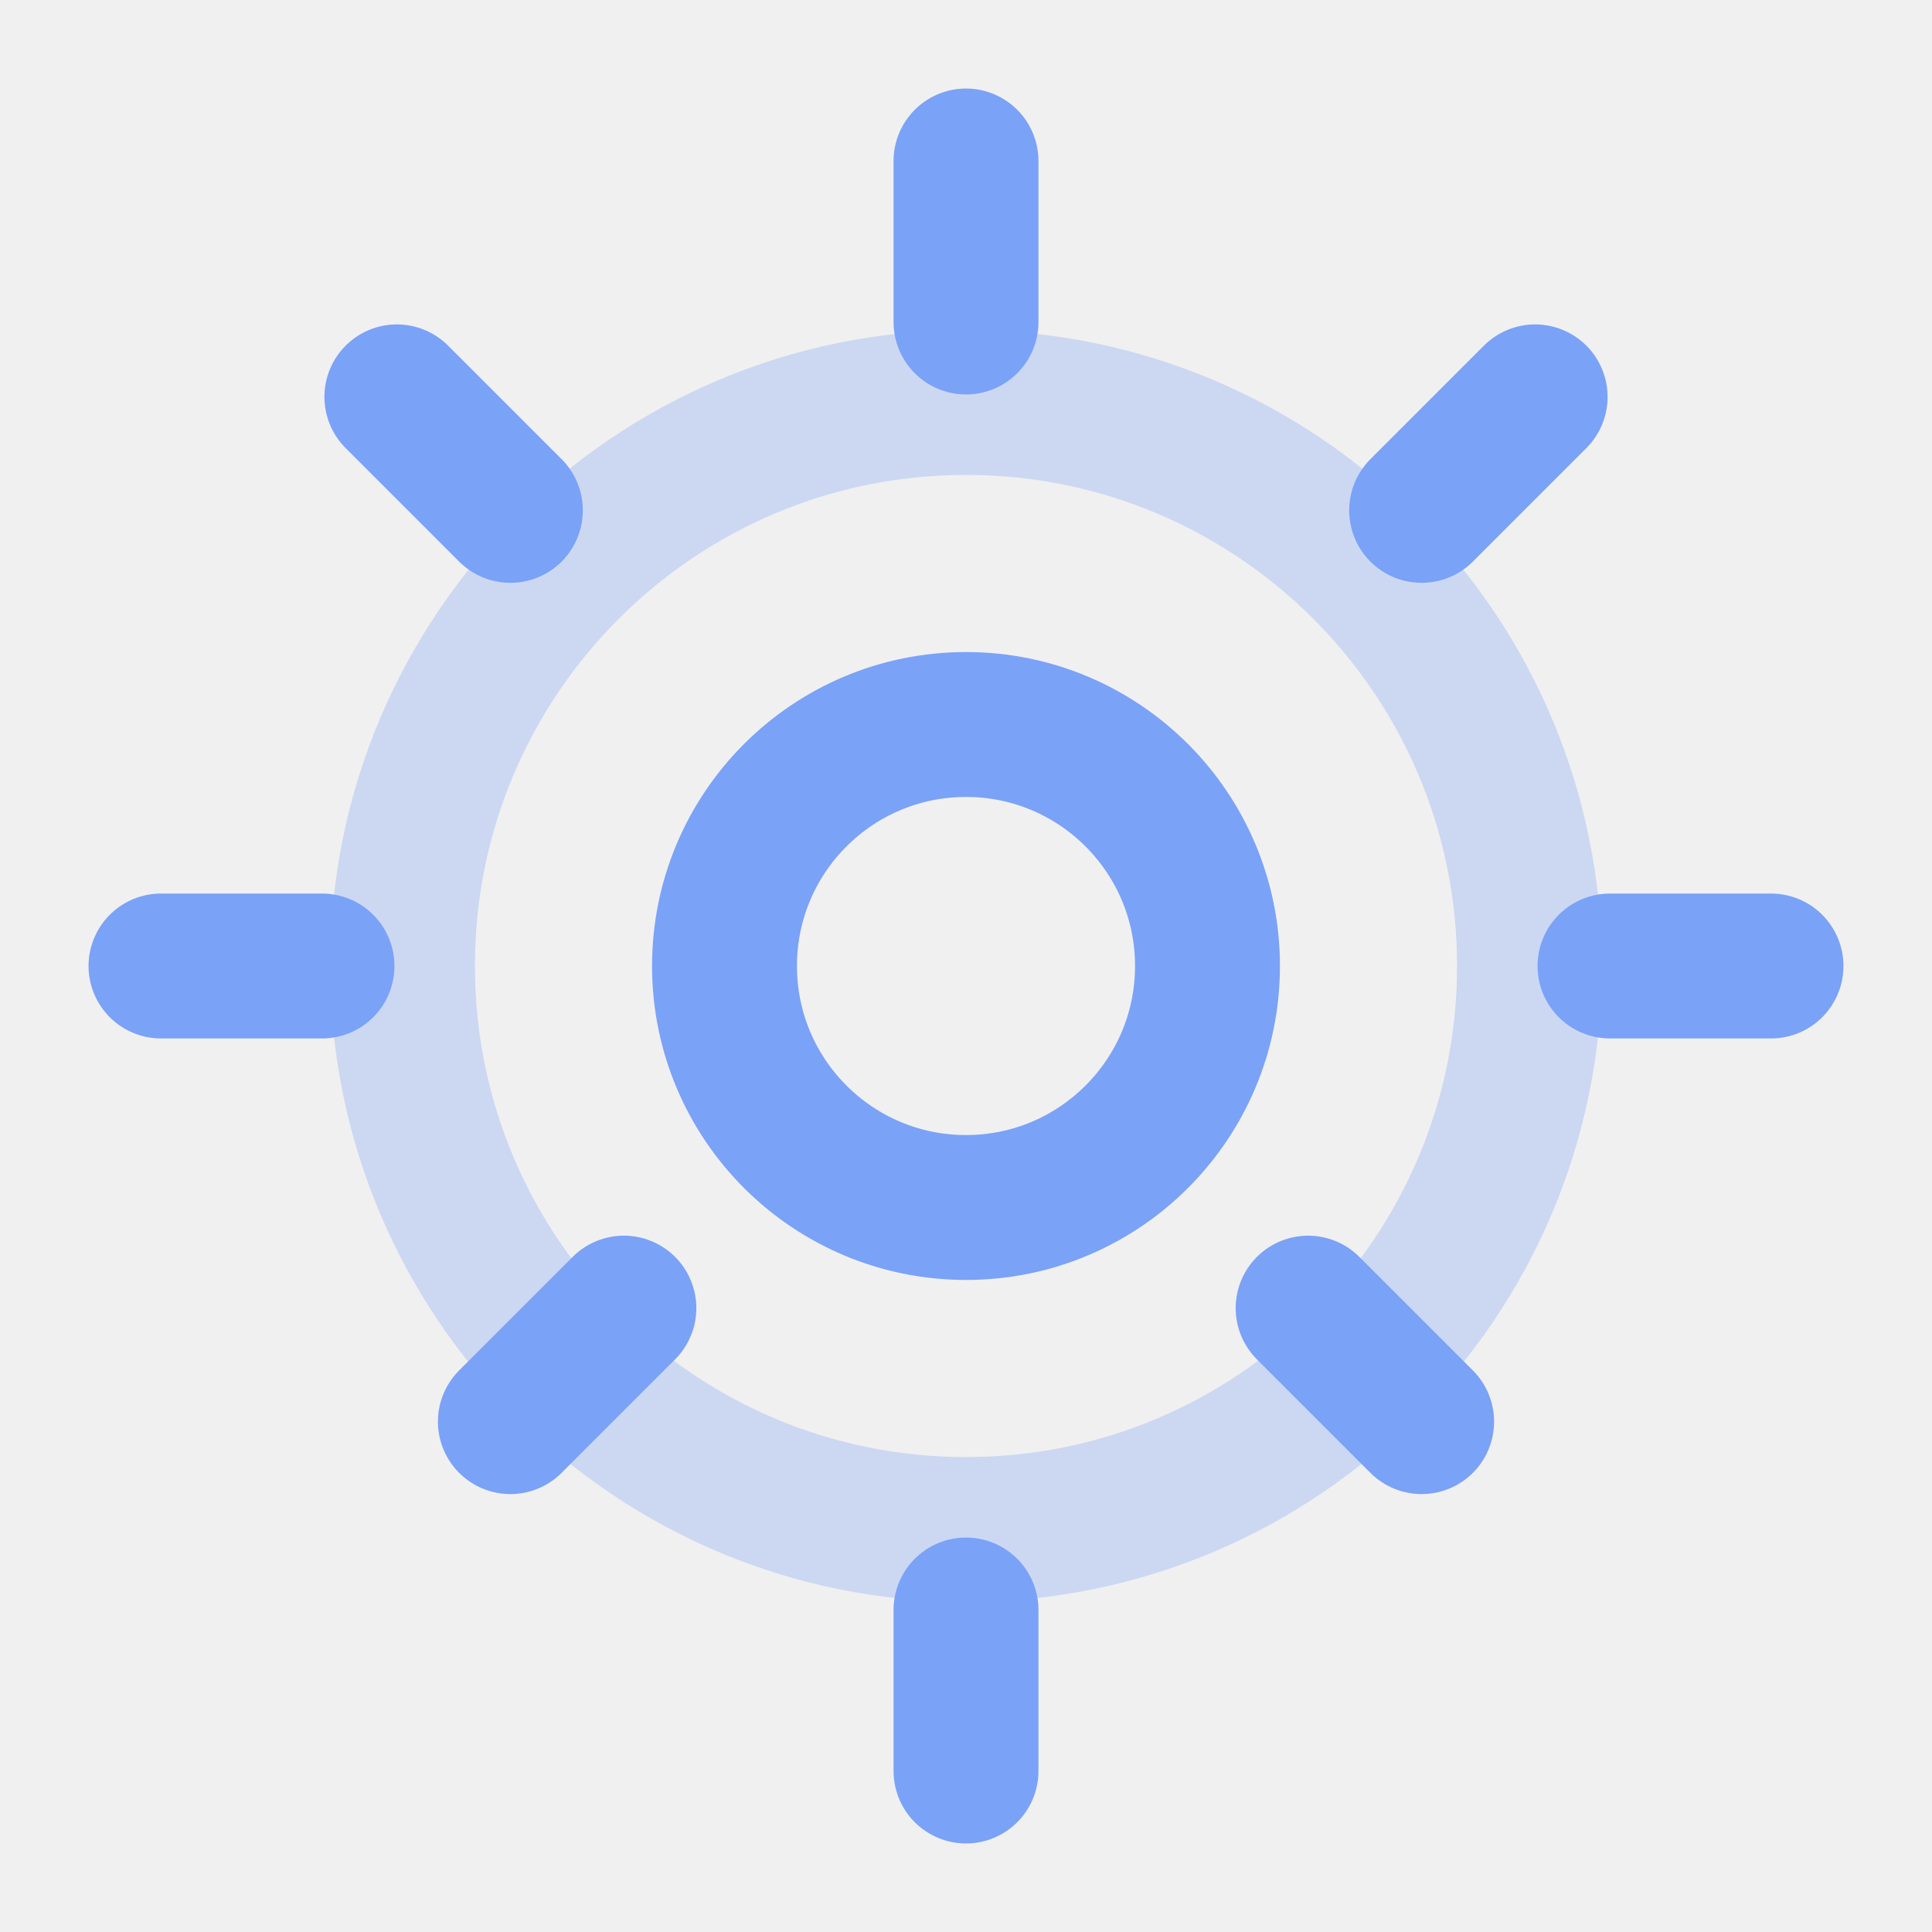
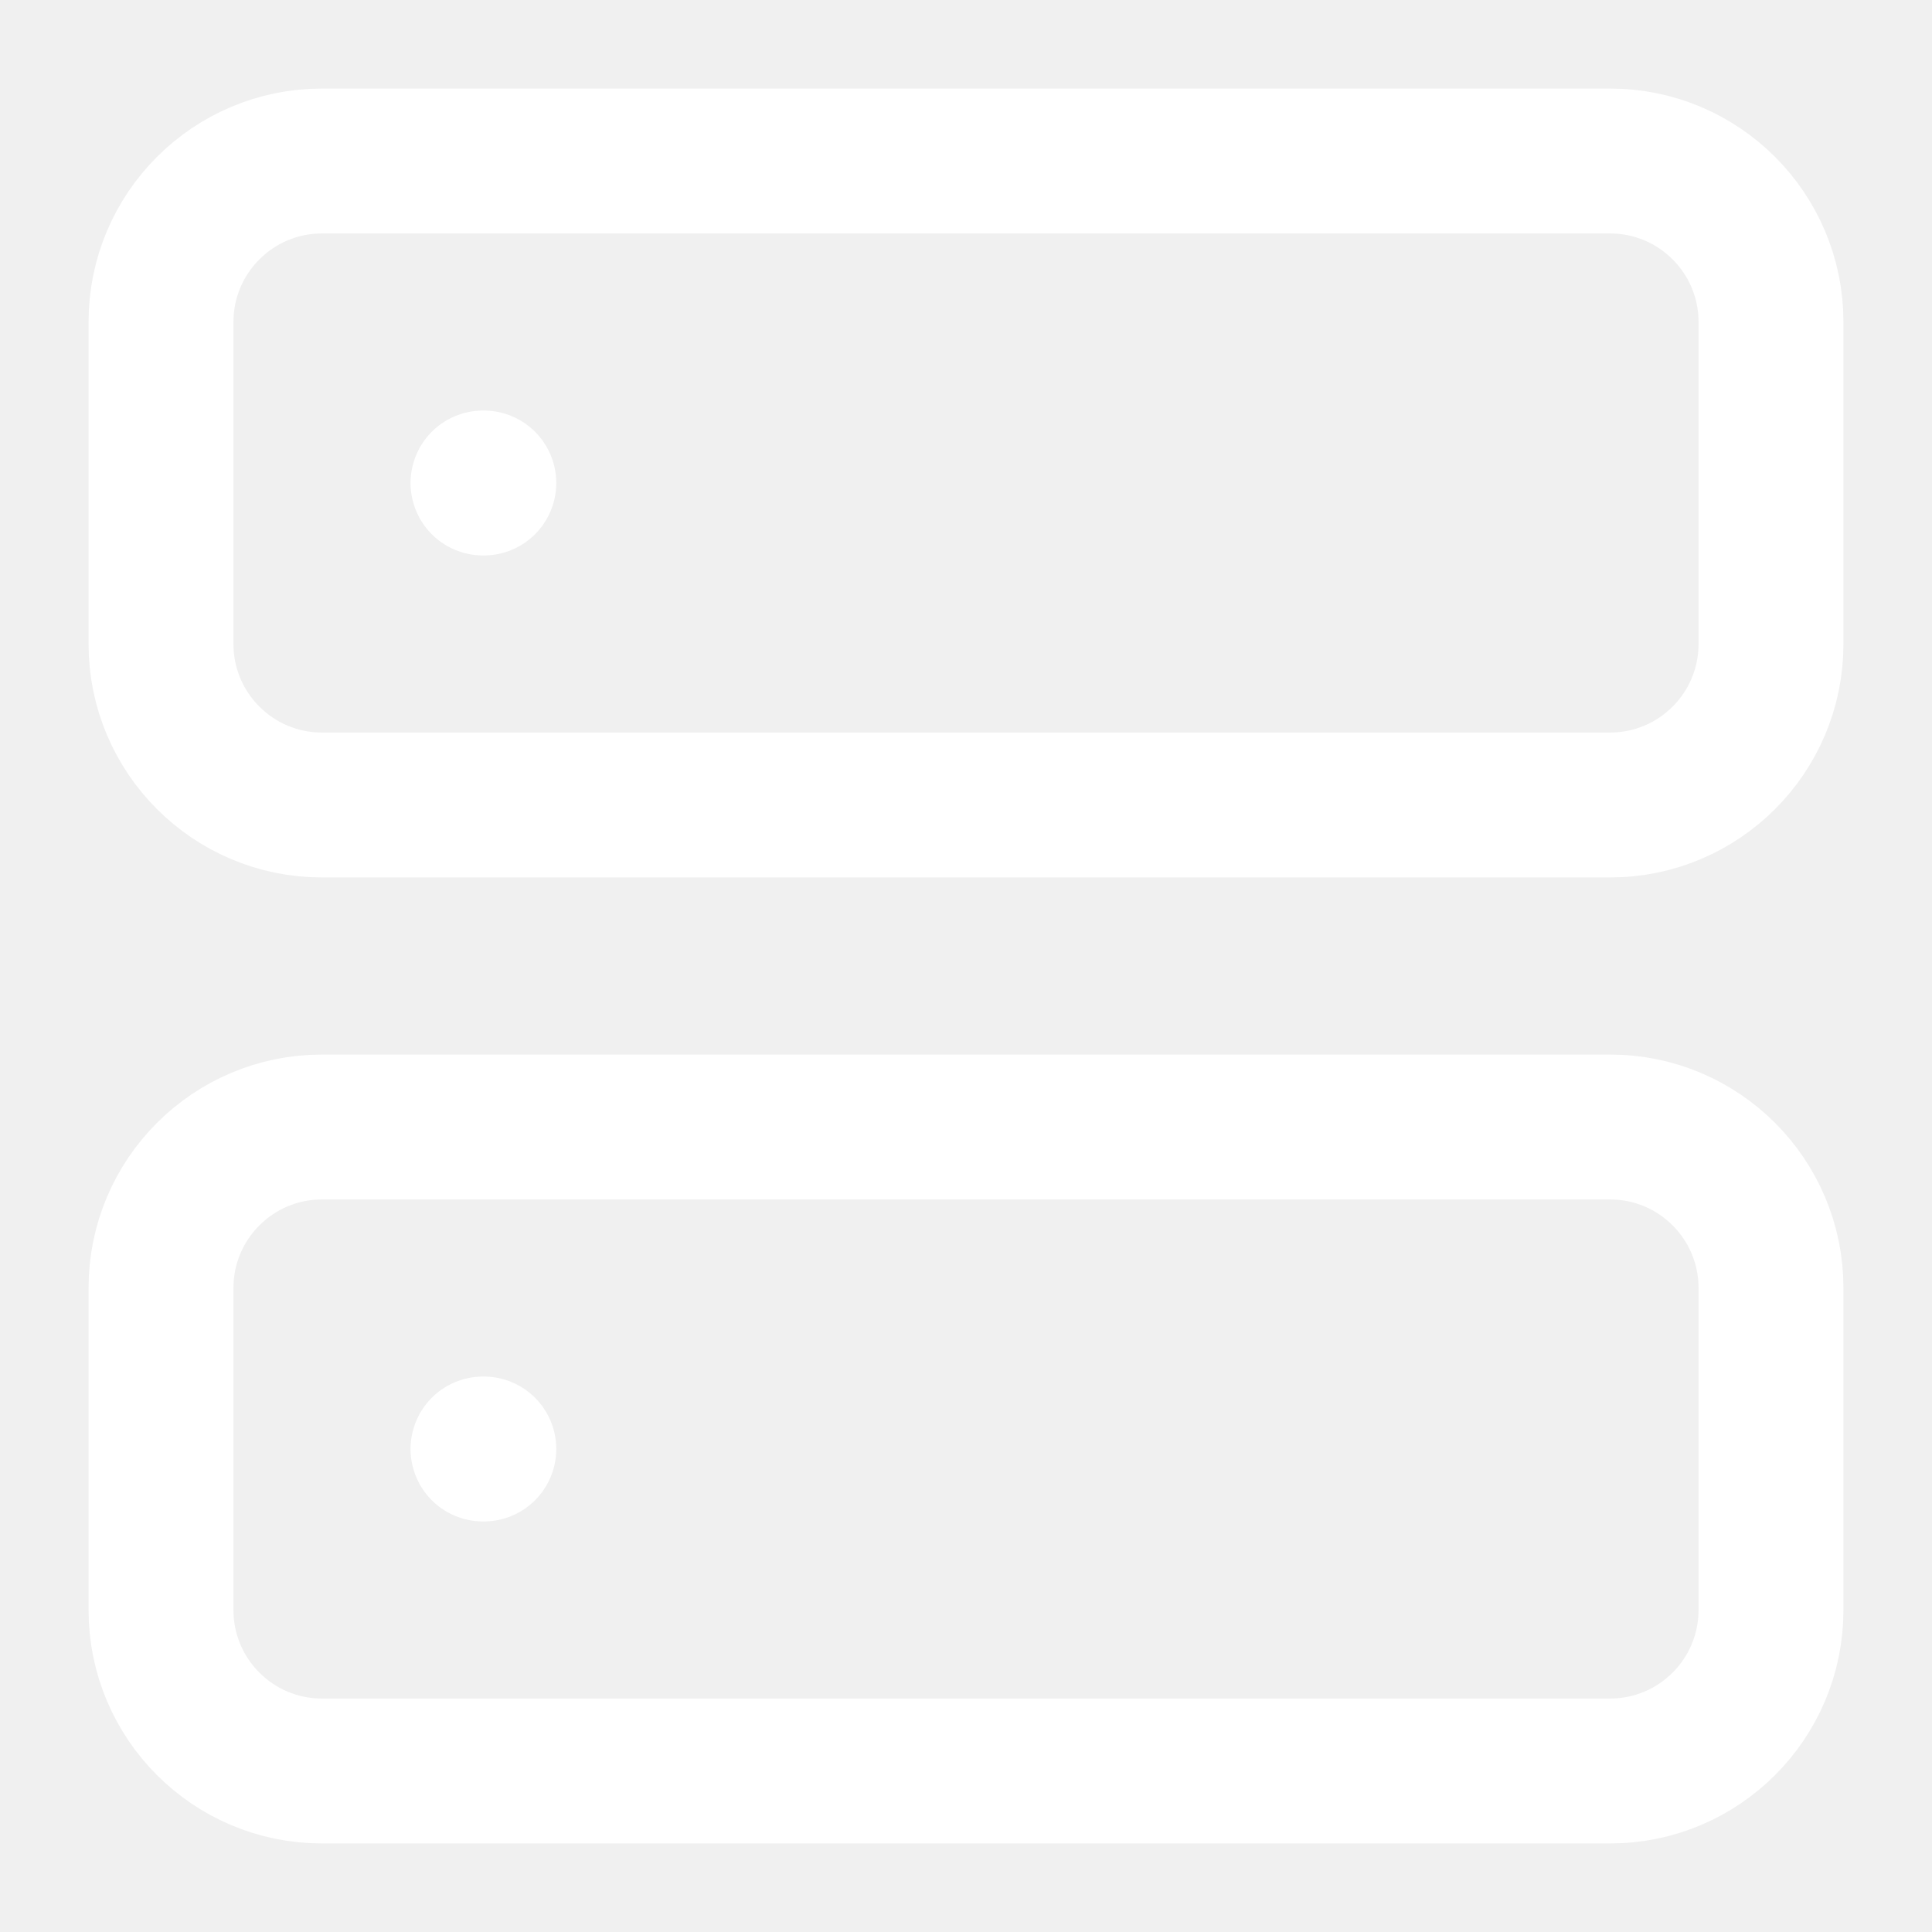
- <svg xmlns="http://www.w3.org/2000/svg" viewBox="0 0 24 24" fill="none" stroke="#7AA2F7" stroke-width="1.8" stroke-linecap="round">
-   <circle cx="12" cy="12" r="3" />
-   <path d="M19.07 4.93l-1.41 1.41M4.93 4.93l1.41 1.41M12 2v2M12 20v2M20 12h2M2 12h2M17.66 17.66l-1.41-1.41M6.34 17.66l1.41-1.41" />
-   <circle cx="12" cy="12" r="7" stroke-opacity="0.3" />
+ <svg xmlns="http://www.w3.org/2000/svg" viewBox="0 0 24 24" fill="none" stroke="#FFFFFF" stroke-width="1.8" stroke-linecap="round" stroke-linejoin="round">
+   <rect x="2" y="2" width="20" height="8" rx="2" />
+   <rect x="2" y="14" width="20" height="8" rx="2" />
+   <line x1="6" y1="6" x2="6.01" y2="6" />
+   <line x1="6" y1="18" x2="6.01" y2="18" />
</svg>
